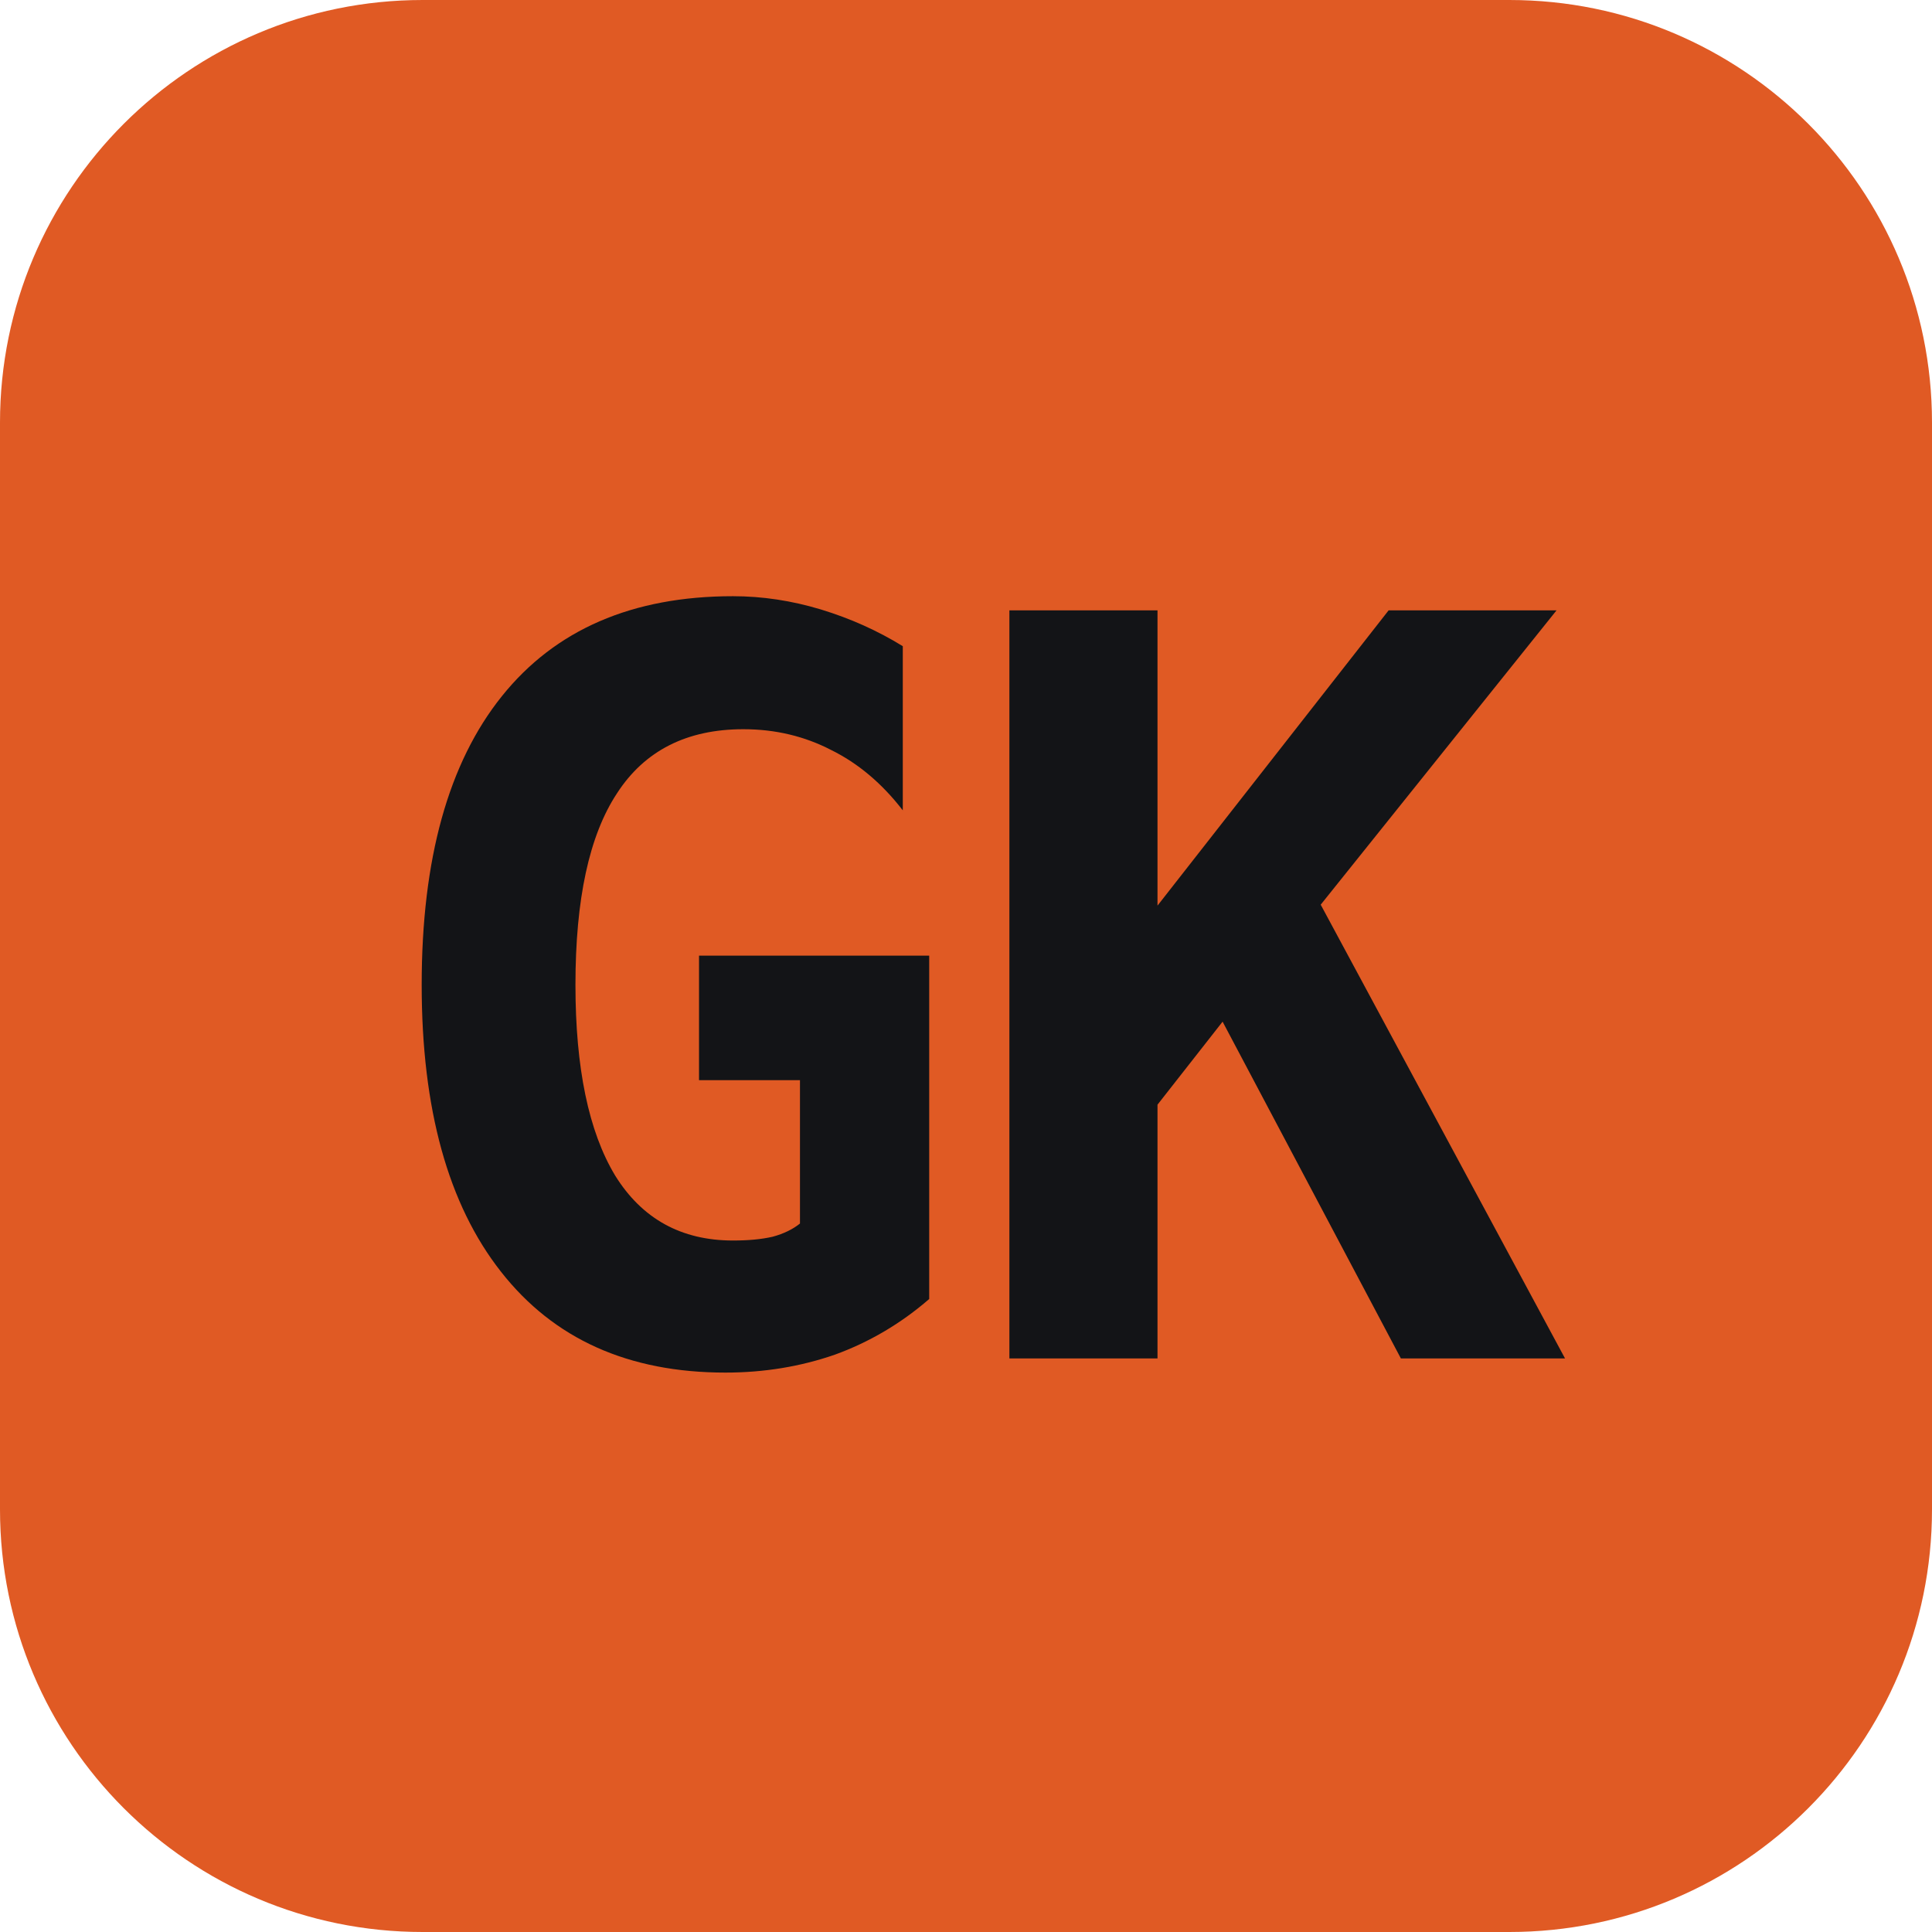
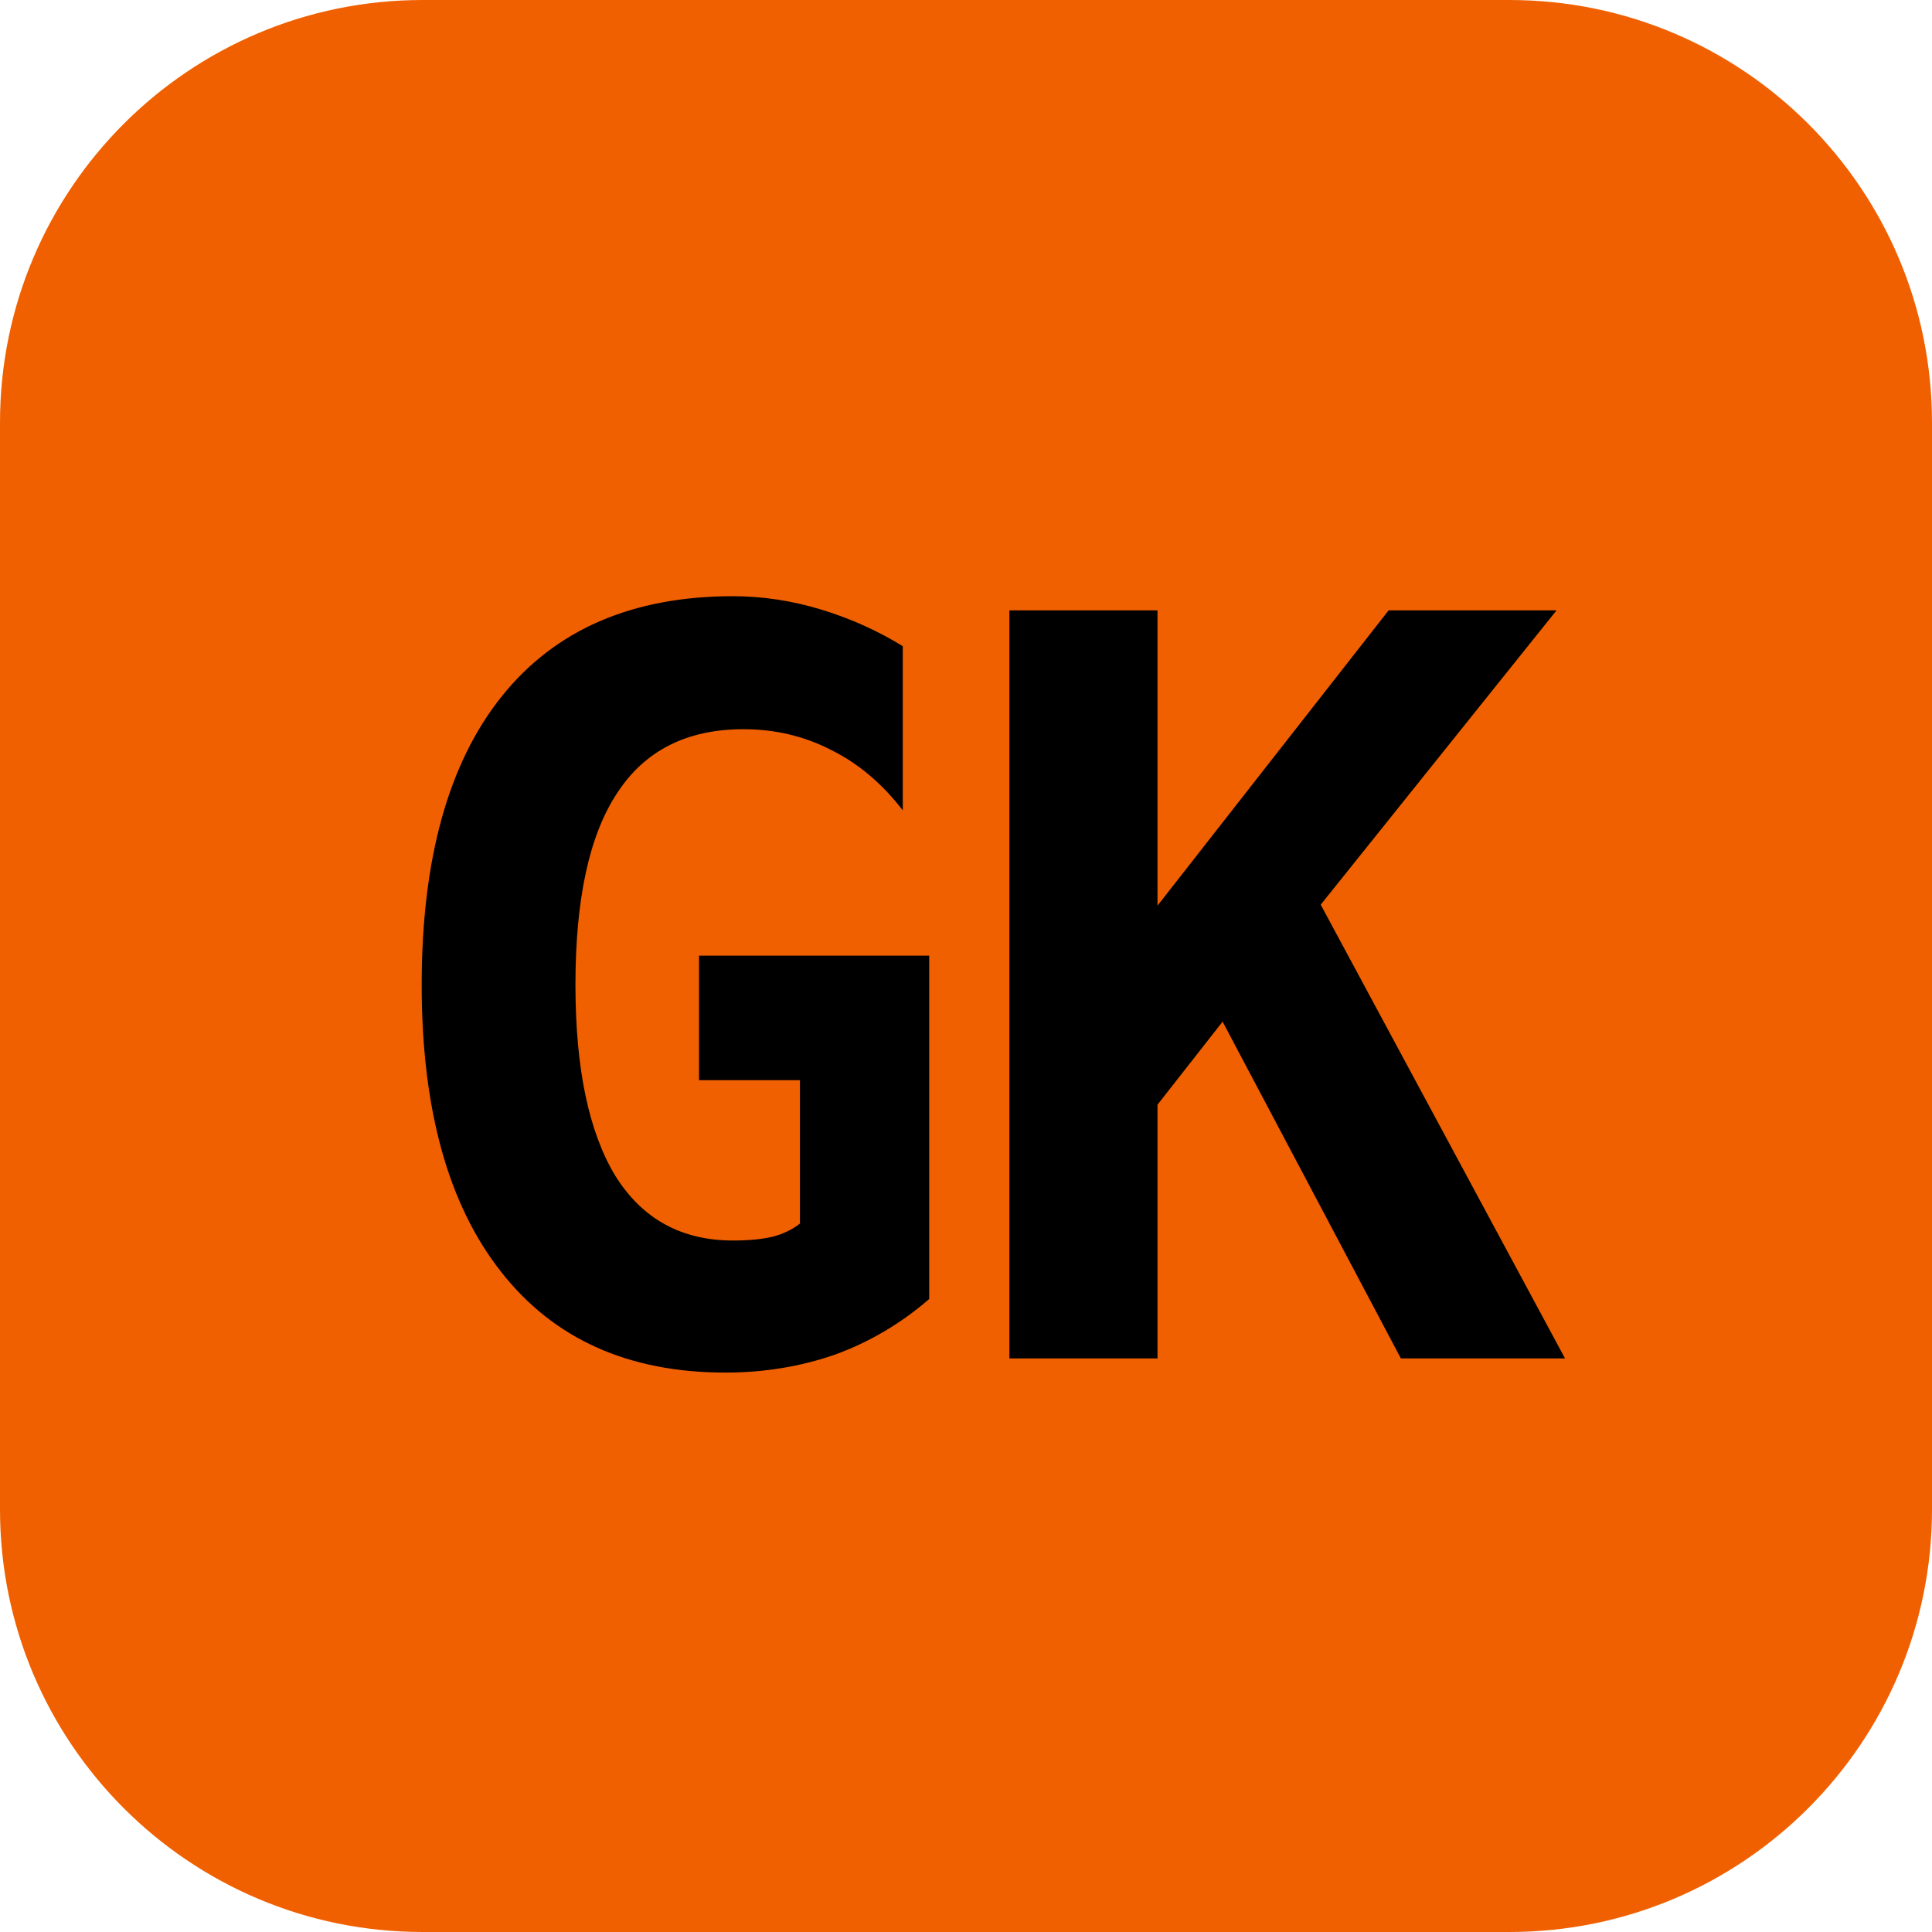
<svg xmlns="http://www.w3.org/2000/svg" width="32" height="32" viewBox="0 0 32 32" role="img" aria-label="Greg Kowalczyk">
-   <rect width="32" height="32" rx="7" fill="#e05a24" />
-   <text x="16" y="22.5" font-family="'JetBrains Mono','SFMono-Regular',ui-monospace,Menlo,Consolas,monospace" font-size="17" font-weight="700" letter-spacing="-0.5" fill="#131417" text-anchor="middle">GK</text>
+   <rect width="32" height="32" rx="7" fill="#f06000" />
+   <text x="16" y="22.5" font-family="'JetBrains Mono','SFMono-Regular',ui-monospace,Menlo,Consolas,monospace" font-size="17" font-weight="700" letter-spacing="-0.5" fill="#000000" text-anchor="middle">GK</text>
</svg>
